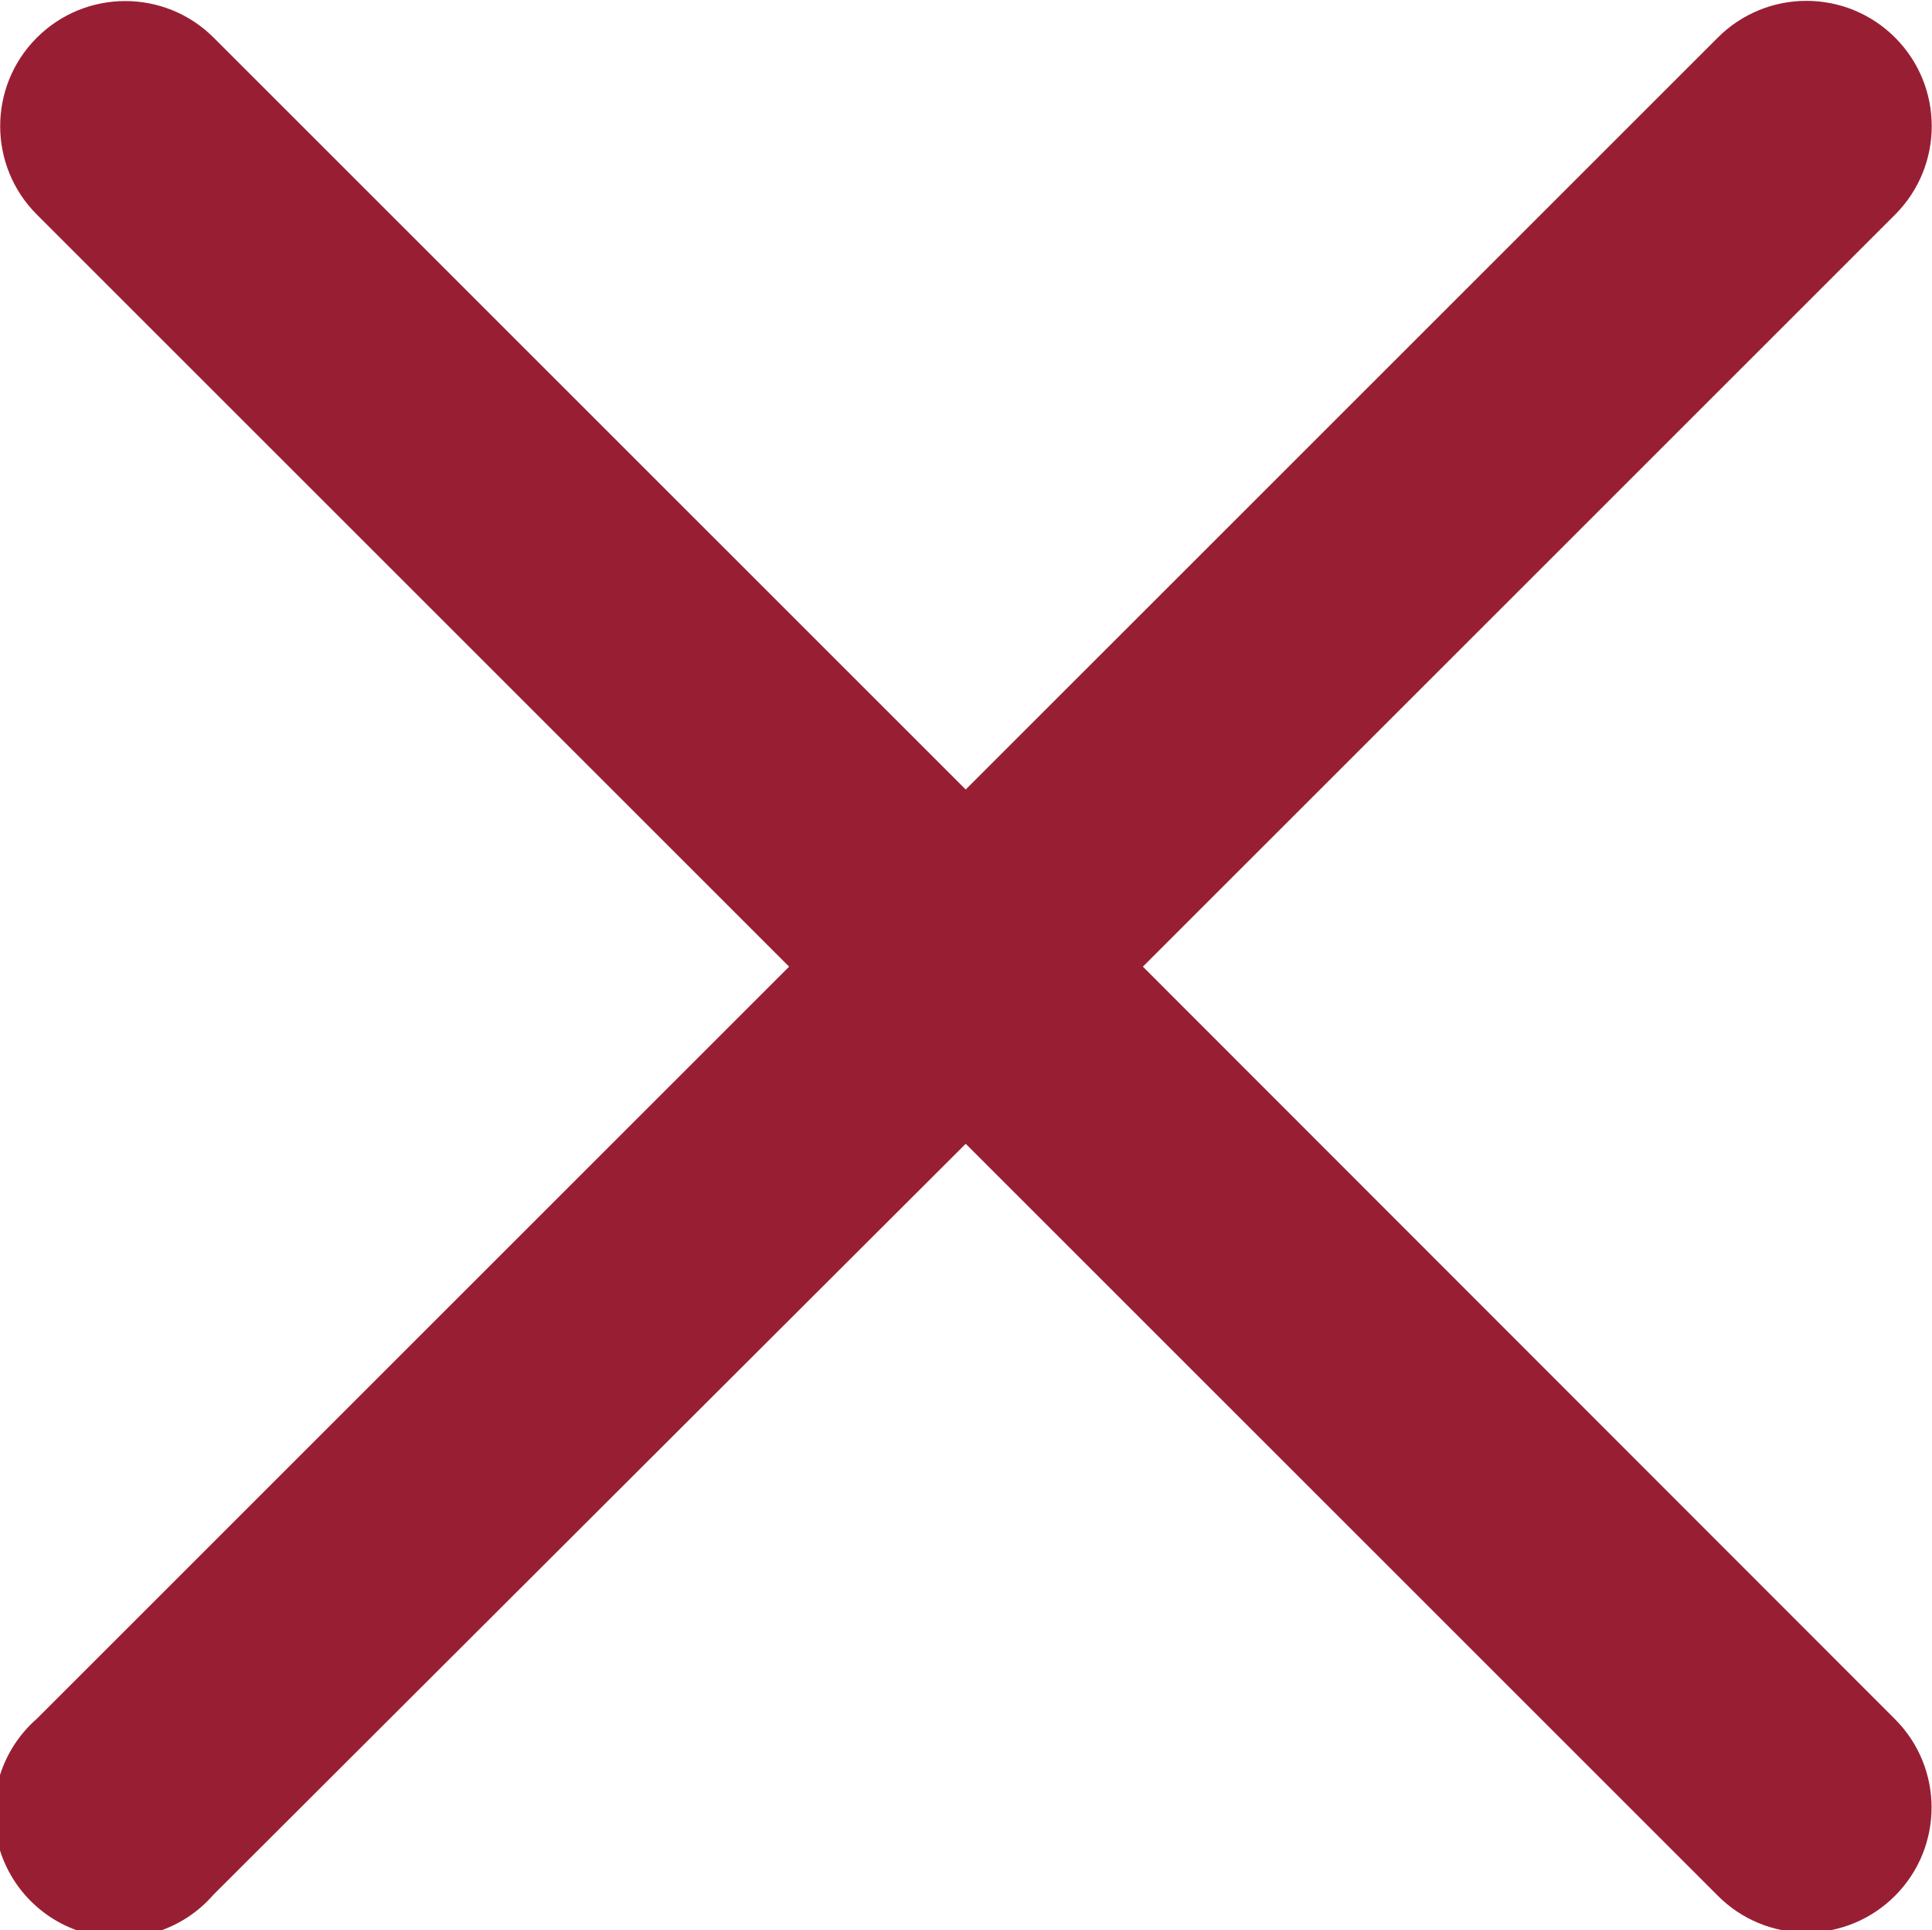
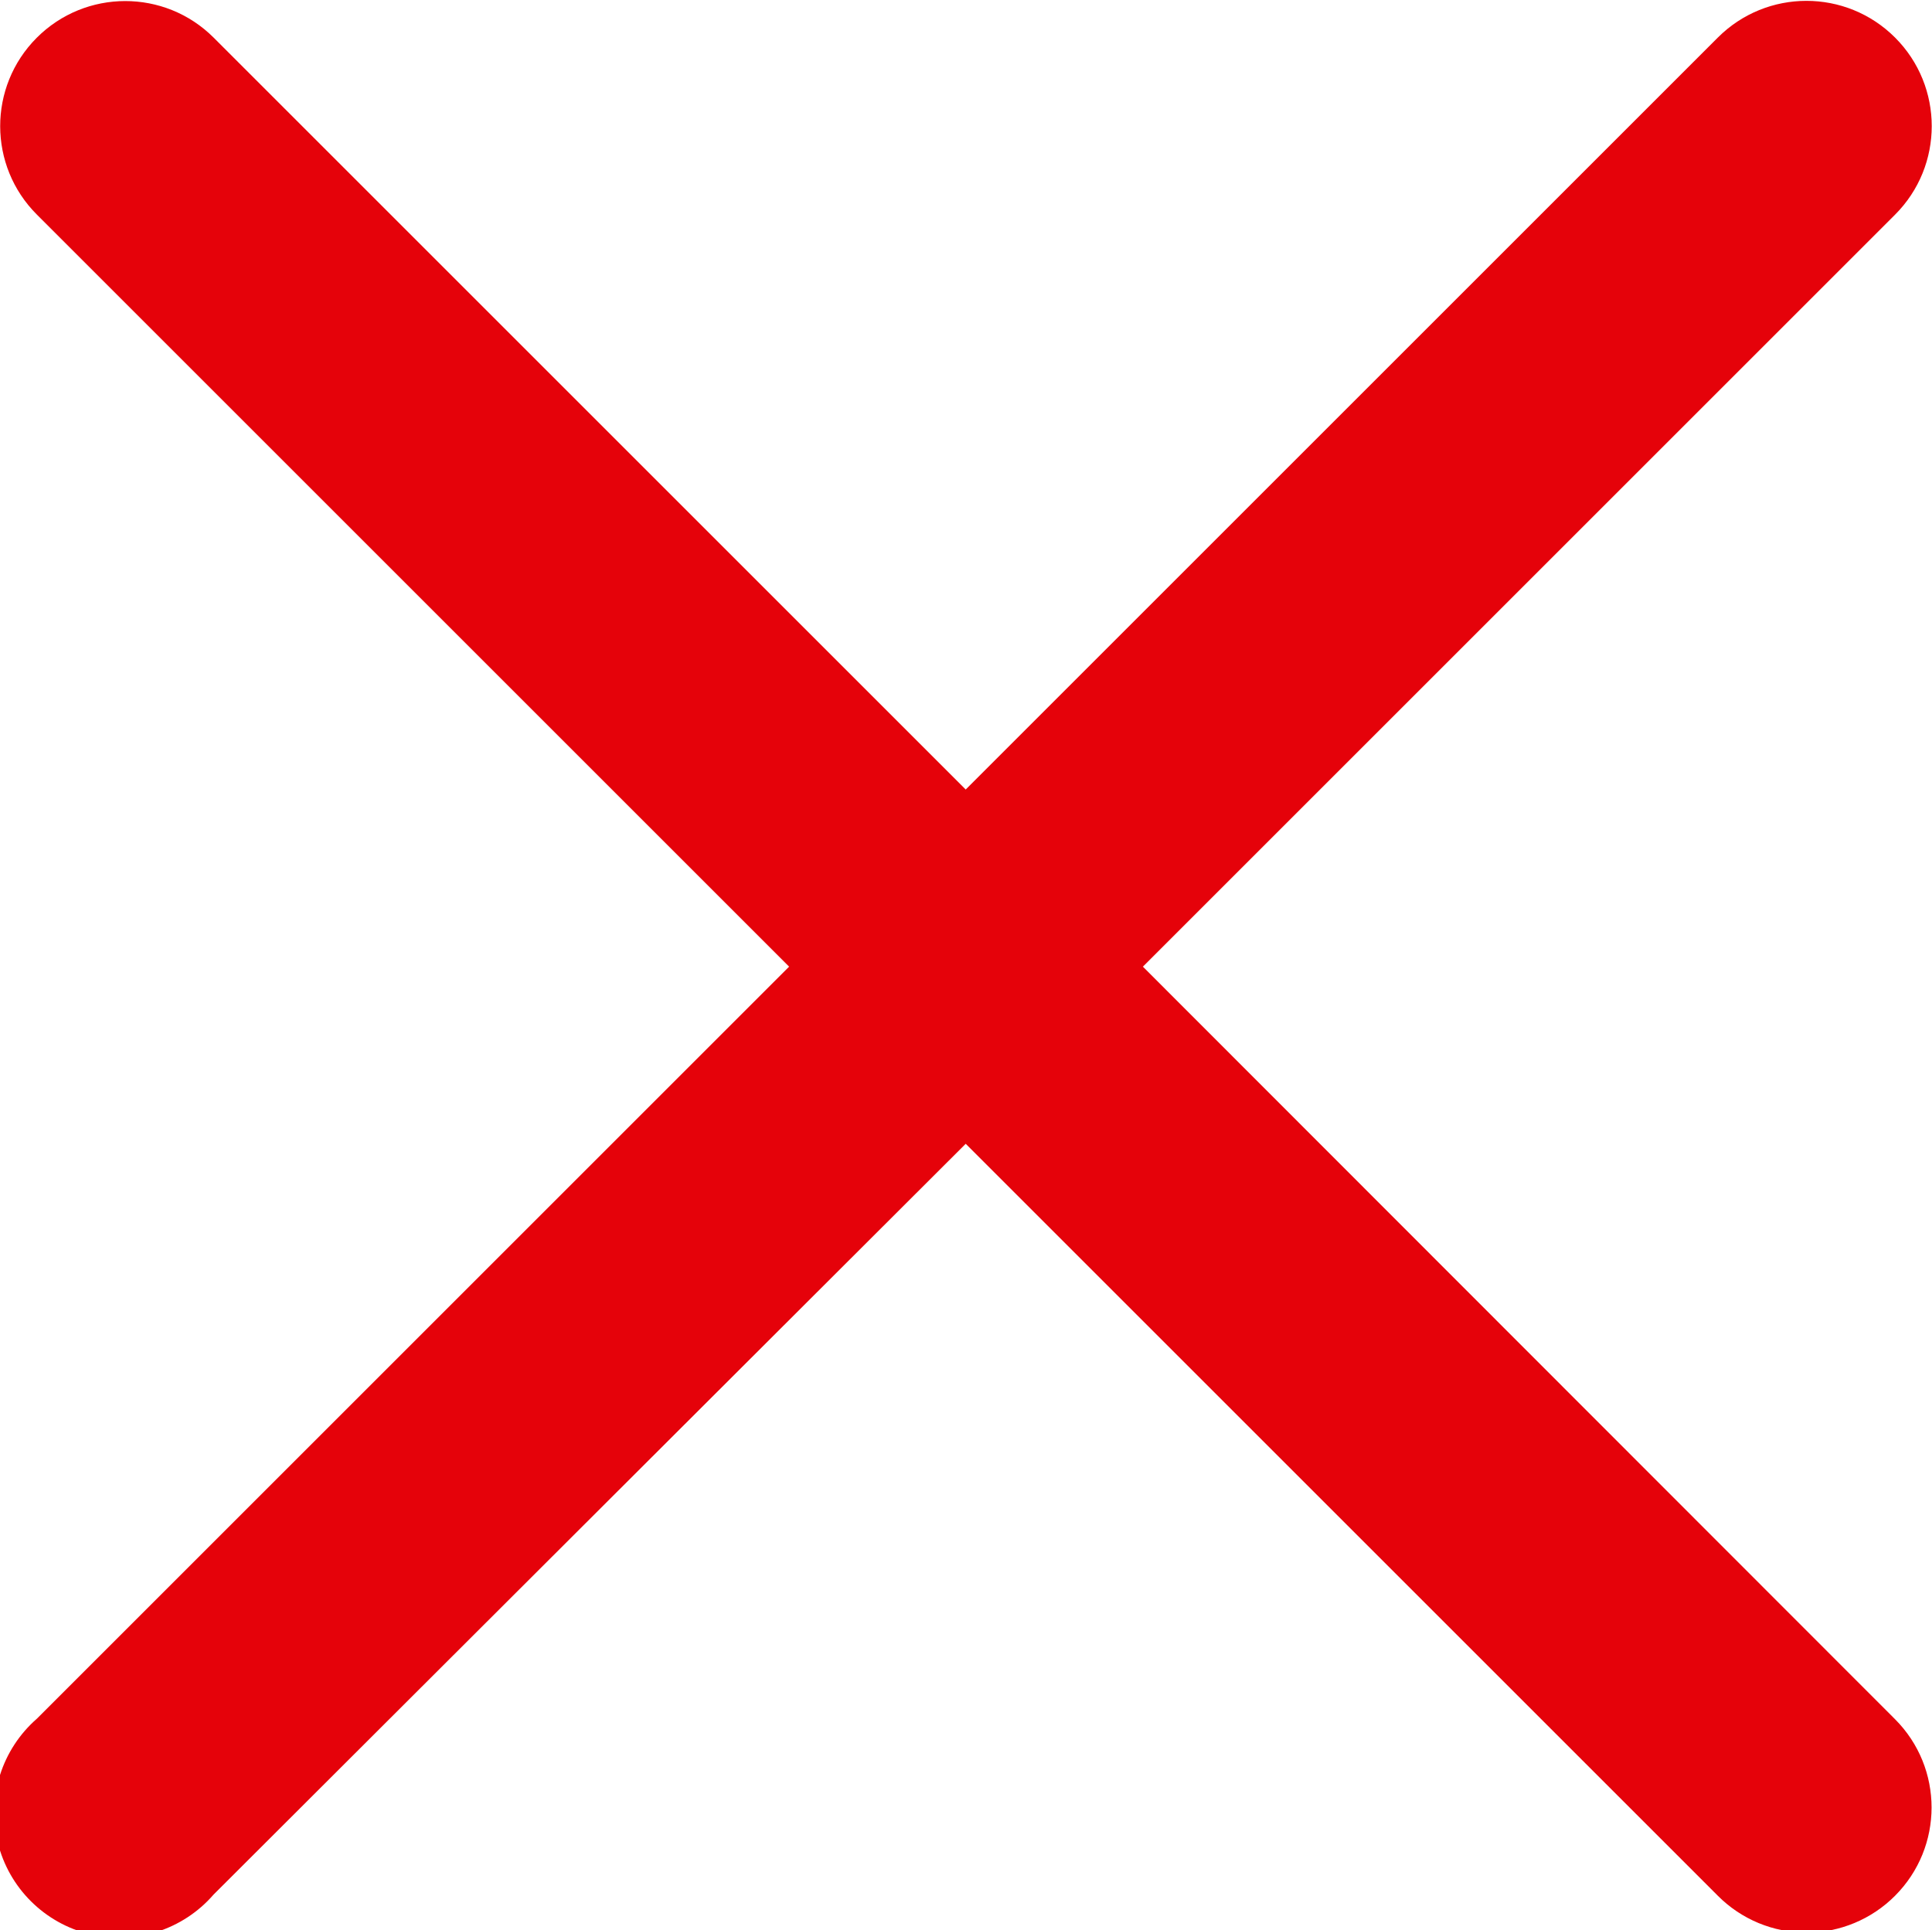
<svg xmlns="http://www.w3.org/2000/svg" viewBox="0 0 329.3 329">
-   <path d="M194.8 164.8L323 36.6a21.3 21.3 0 10-30.2-30.2L164.6 134.6 36.4 6.4A21.3 21.3 0 106.3 36.6l128.2 128.2L6.3 293A21.3 21.3 0 1036.4 323L164.6 195l128.2 128.2a21.3 21.3 0 0030.2 0 21.3 21.3 0 000-30.1zm0 0" fill="#981f33" />
+   <path d="M194.8 164.8L323 36.6a21.3 21.3 0 10-30.2-30.2L164.6 134.6 36.4 6.4A21.3 21.3 0 106.3 36.6l128.2 128.2L6.3 293A21.3 21.3 0 1036.4 323L164.6 195l128.2 128.2a21.3 21.3 0 0030.2 0 21.3 21.3 0 000-30.1zm0 0" fill="#e5020a" />
</svg>
